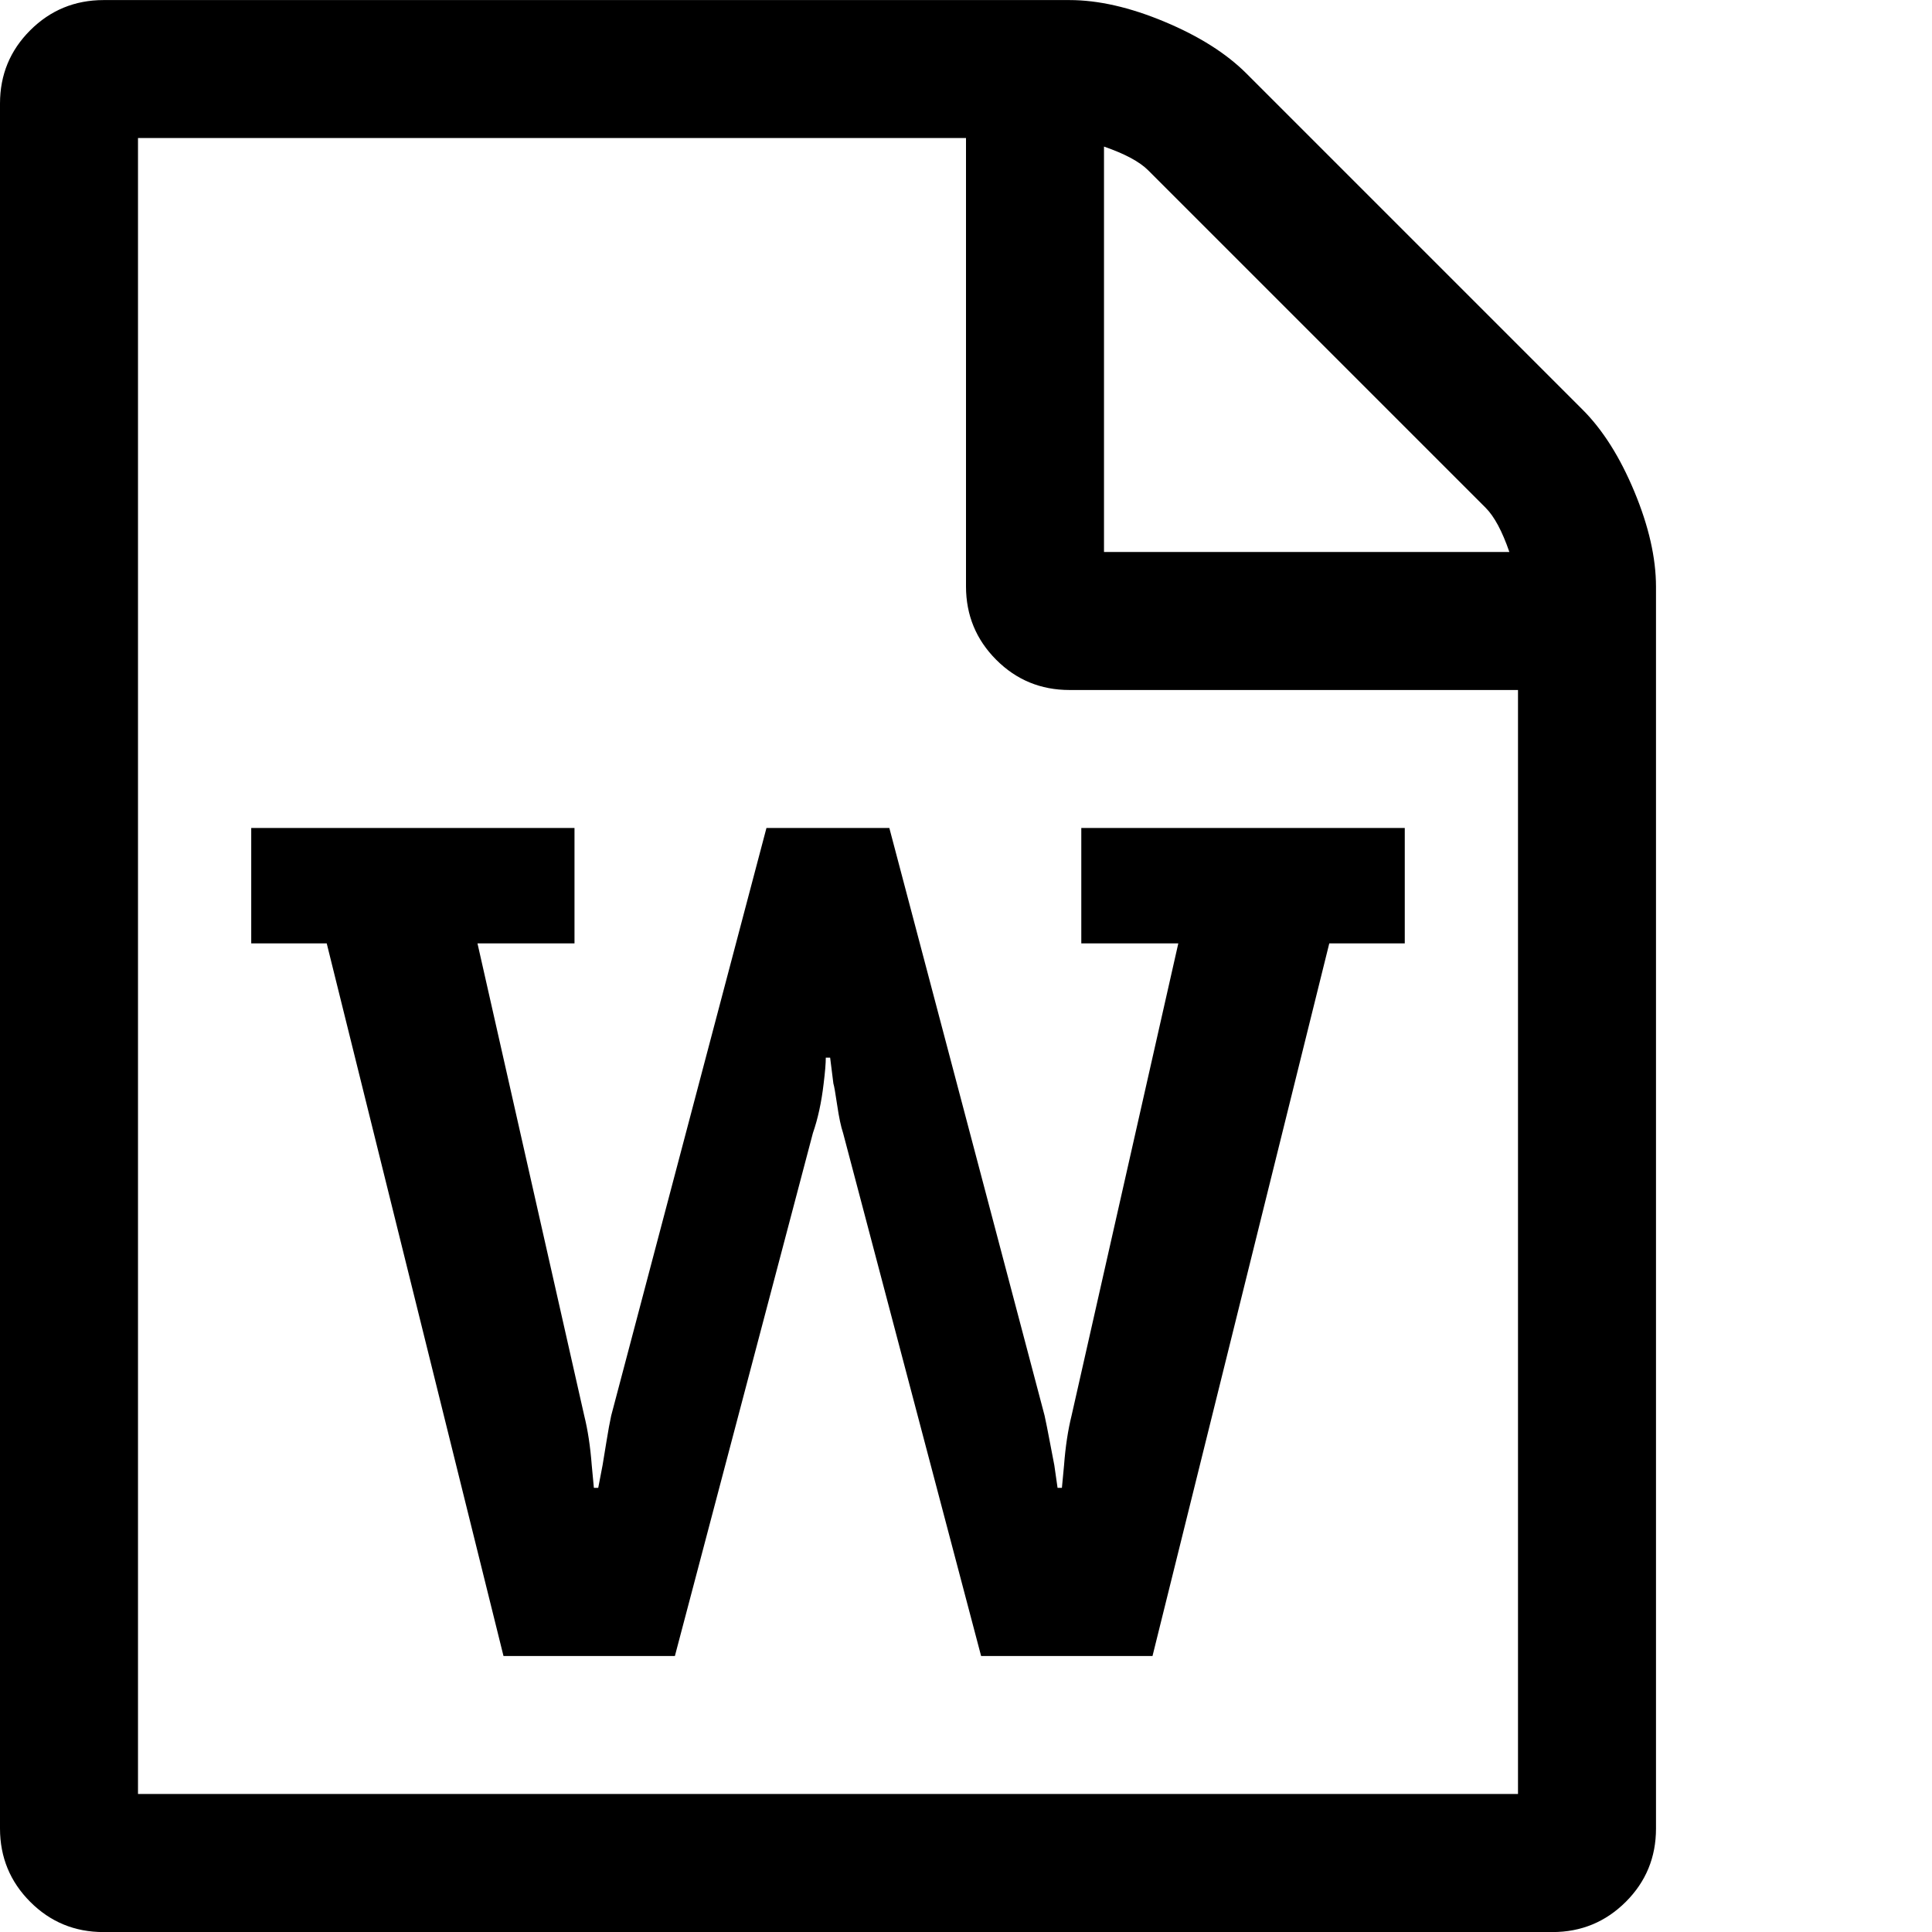
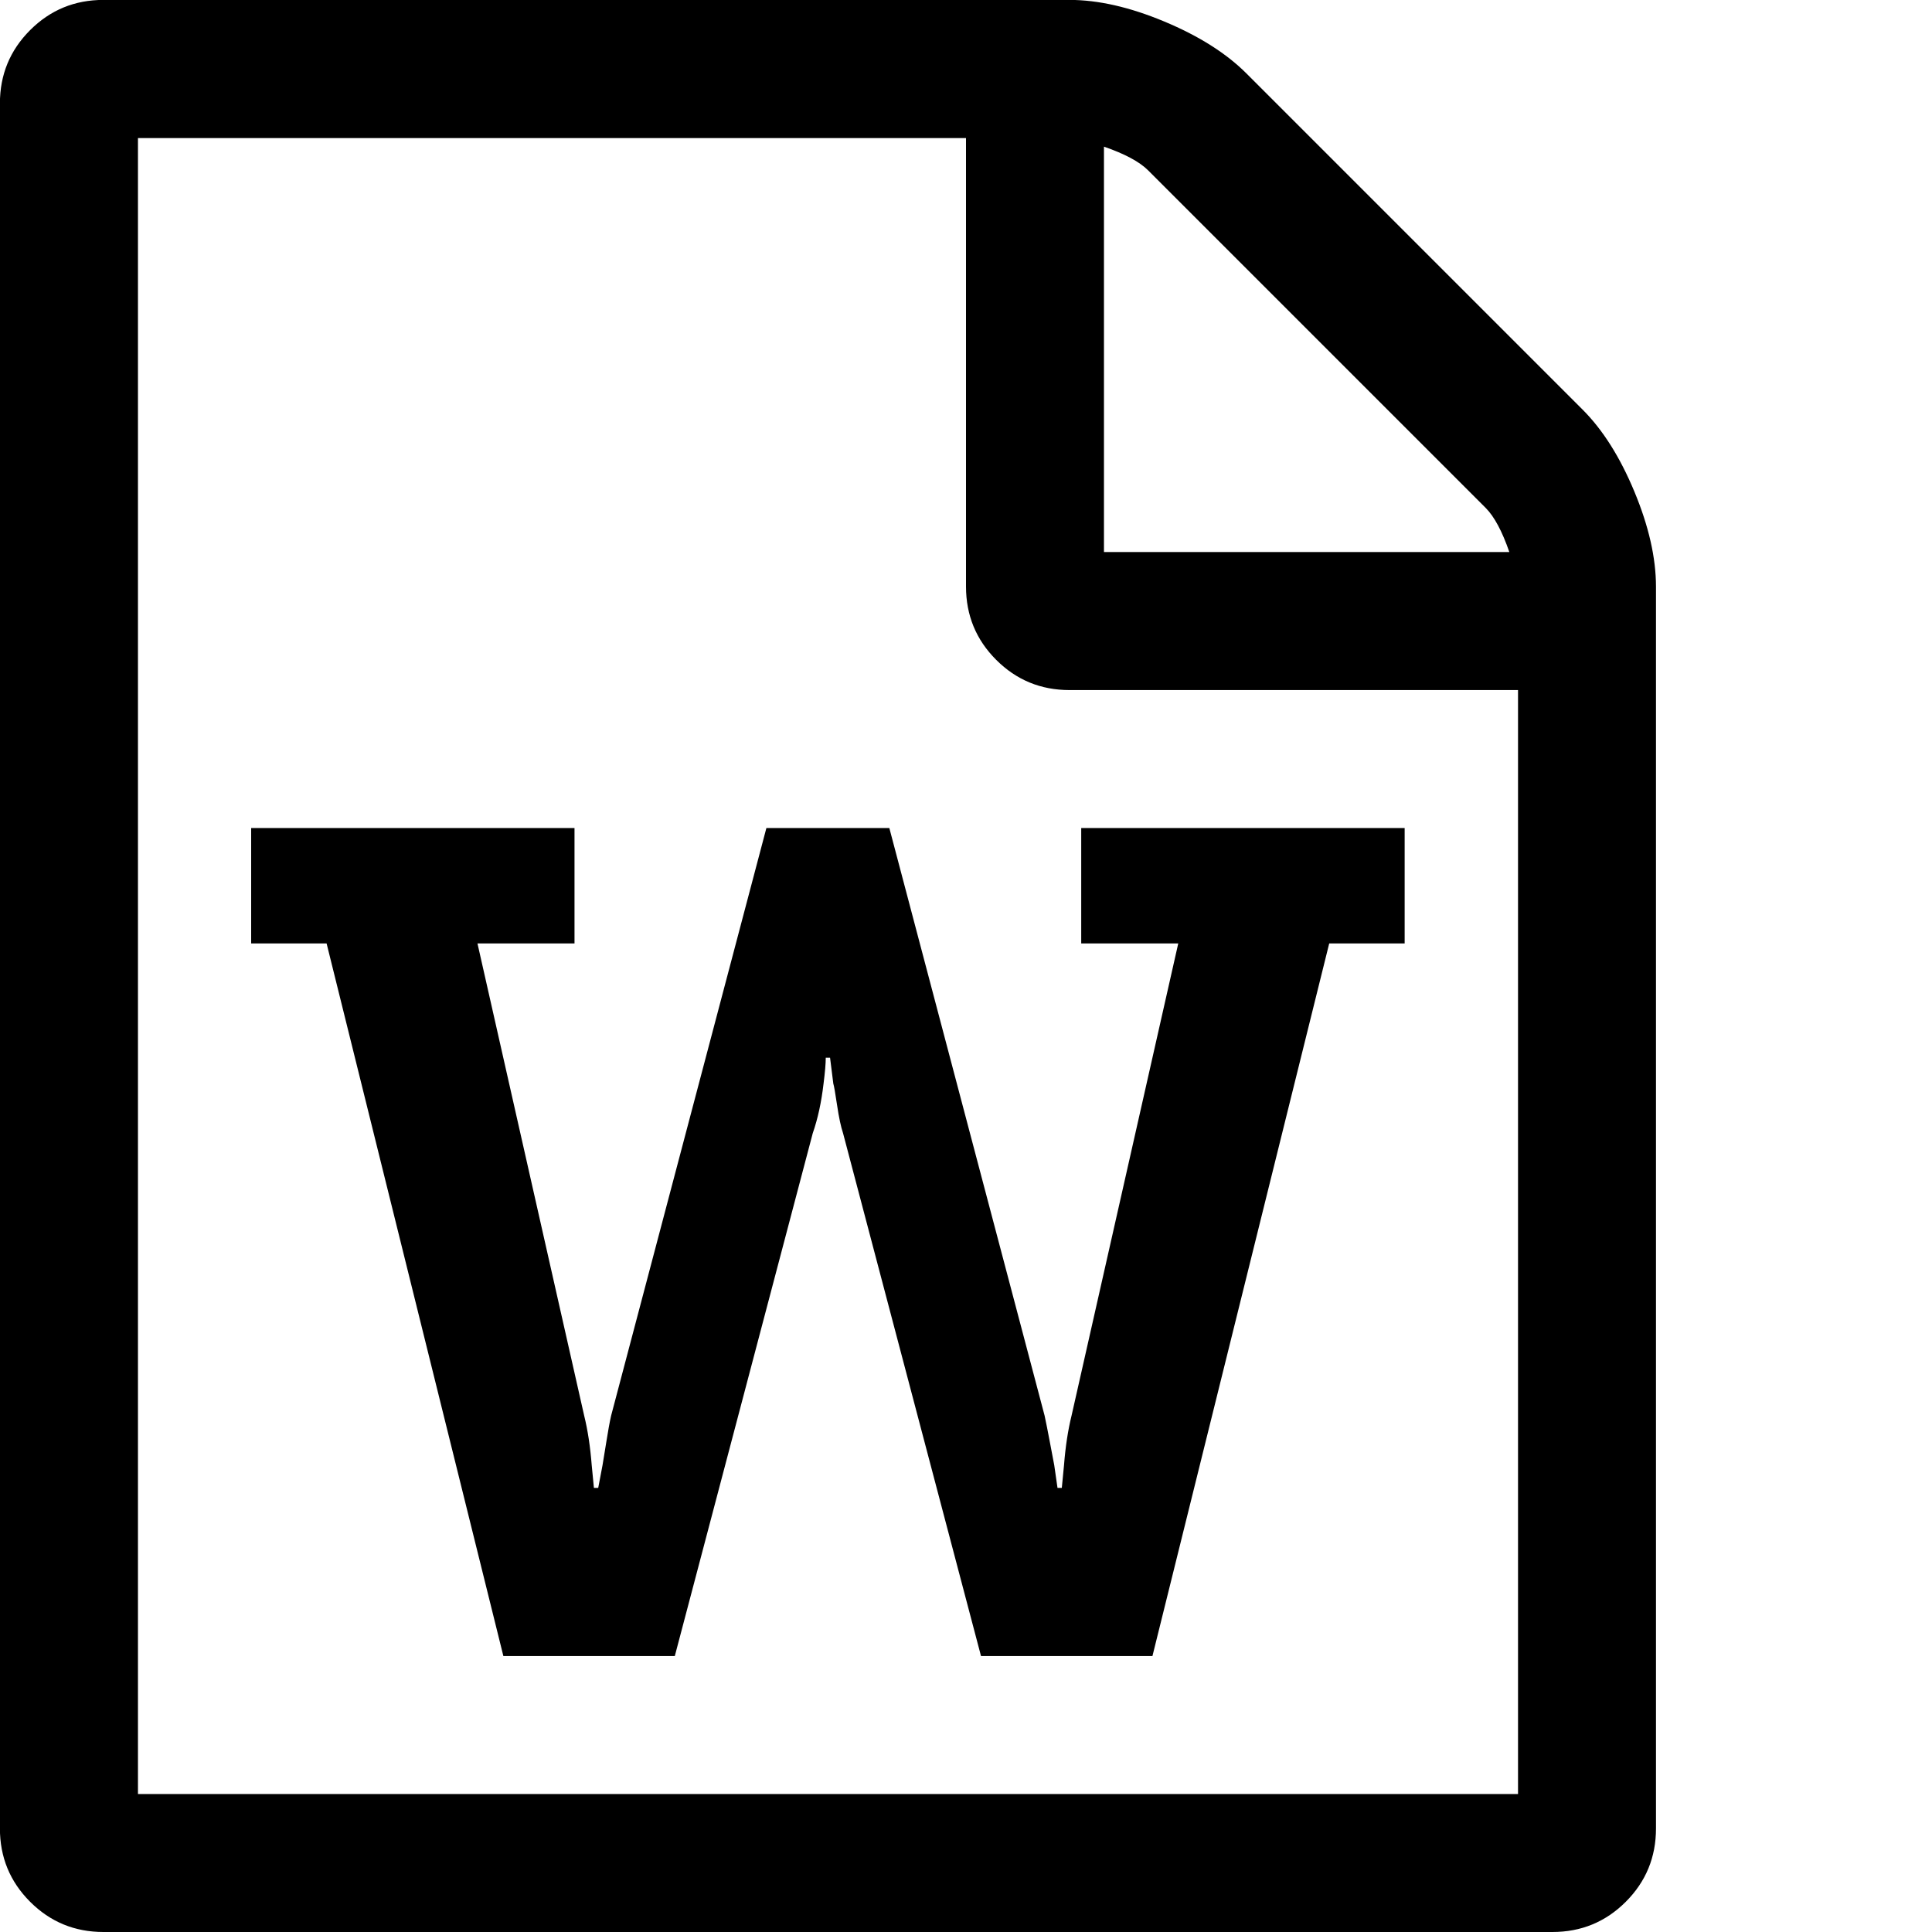
- <svg xmlns="http://www.w3.org/2000/svg" version="1.1" width="28" height="28" viewBox="0 0 28 28">
-   <path d="M22.937 5.938q0.438 0.438 0.75 1.188t0.313 1.375v18q0 0.625-0.438 1.062t-1.062 0.438h-21q-0.625 0-1.062-0.438t-0.438-1.062v-25q0-0.625 0.438-1.062t1.062-0.438h14q0.625 0 1.375 0.313t1.188 0.75zM16 2.125v5.875h5.875q-0.156-0.453-0.344-0.641l-4.891-4.891q-0.187-0.187-0.641-0.344zM22 26v-16h-6.5q-0.625 0-1.062-0.438t-0.438-1.062v-6.5h-12v24h20zM3.641 12v1.672h1.094l2.562 10.328h2.484l2-7.578q0.109-0.313 0.156-0.719 0.031-0.25 0.031-0.375h0.063l0.047 0.375q0.016 0.047 0.055 0.313t0.086 0.406l2 7.578h2.484l2.562-10.328h1.094v-1.672h-4.688v1.672h1.406l-1.547 6.844q-0.078 0.313-0.109 0.719l-0.031 0.328h-0.063l-0.047-0.328q-0.016-0.078-0.063-0.328t-0.078-0.391l-2.25-8.516h-1.781l-2.25 8.516q-0.031 0.141-0.070 0.383t-0.055 0.336l-0.063 0.328h-0.063l-0.031-0.328q-0.031-0.406-0.109-0.719l-1.547-6.844h1.406v-1.672h-4.688z" fill="#000000" />
+ <svg xmlns="http://www.w3.org/2000/svg" version="1.1" width="22" height="22" viewBox="0 0 22 22">
+   <path d="M18.022 4.665q0.344 0.344 0.589 0.933t0.246 1.080v14.143q0 0.491-0.344 0.835t-0.835 0.344h-16.5q-0.491 0-0.835-0.344t-0.344-0.835v-19.643q0-0.491 0.344-0.835t0.835-0.344h11q0.491 0 1.080 0.246t0.933 0.589zM12.571 1.67v4.616h4.616q-0.123-0.356-0.27-0.503l-3.843-3.843q-0.147-0.147-0.503-0.27zM17.286 20.429v-12.571h-5.107q-0.491 0-0.835-0.344t-0.344-0.835v-5.107h-9.429v18.857h15.714zM2.86 9.429v1.314h0.859l2.013 8.115h1.952l1.571-5.954q0.086-0.246 0.123-0.565 0.025-0.196 0.025-0.295h0.049l0.037 0.295q0.012 0.037 0.043 0.246t0.068 0.319l1.571 5.954h1.952l2.013-8.115h0.859v-1.314h-3.683v1.314h1.105l-1.215 5.377q-0.061 0.246-0.086 0.565l-0.025 0.258h-0.049l-0.037-0.258q-0.012-0.061-0.049-0.258t-0.061-0.307l-1.768-6.691h-1.4l-1.768 6.691q-0.025 0.11-0.055 0.301t-0.043 0.264l-0.049 0.258h-0.049l-0.025-0.258q-0.025-0.319-0.086-0.565l-1.215-5.377h1.105v-1.314h-3.683z" fill="#000000" />
</svg>
